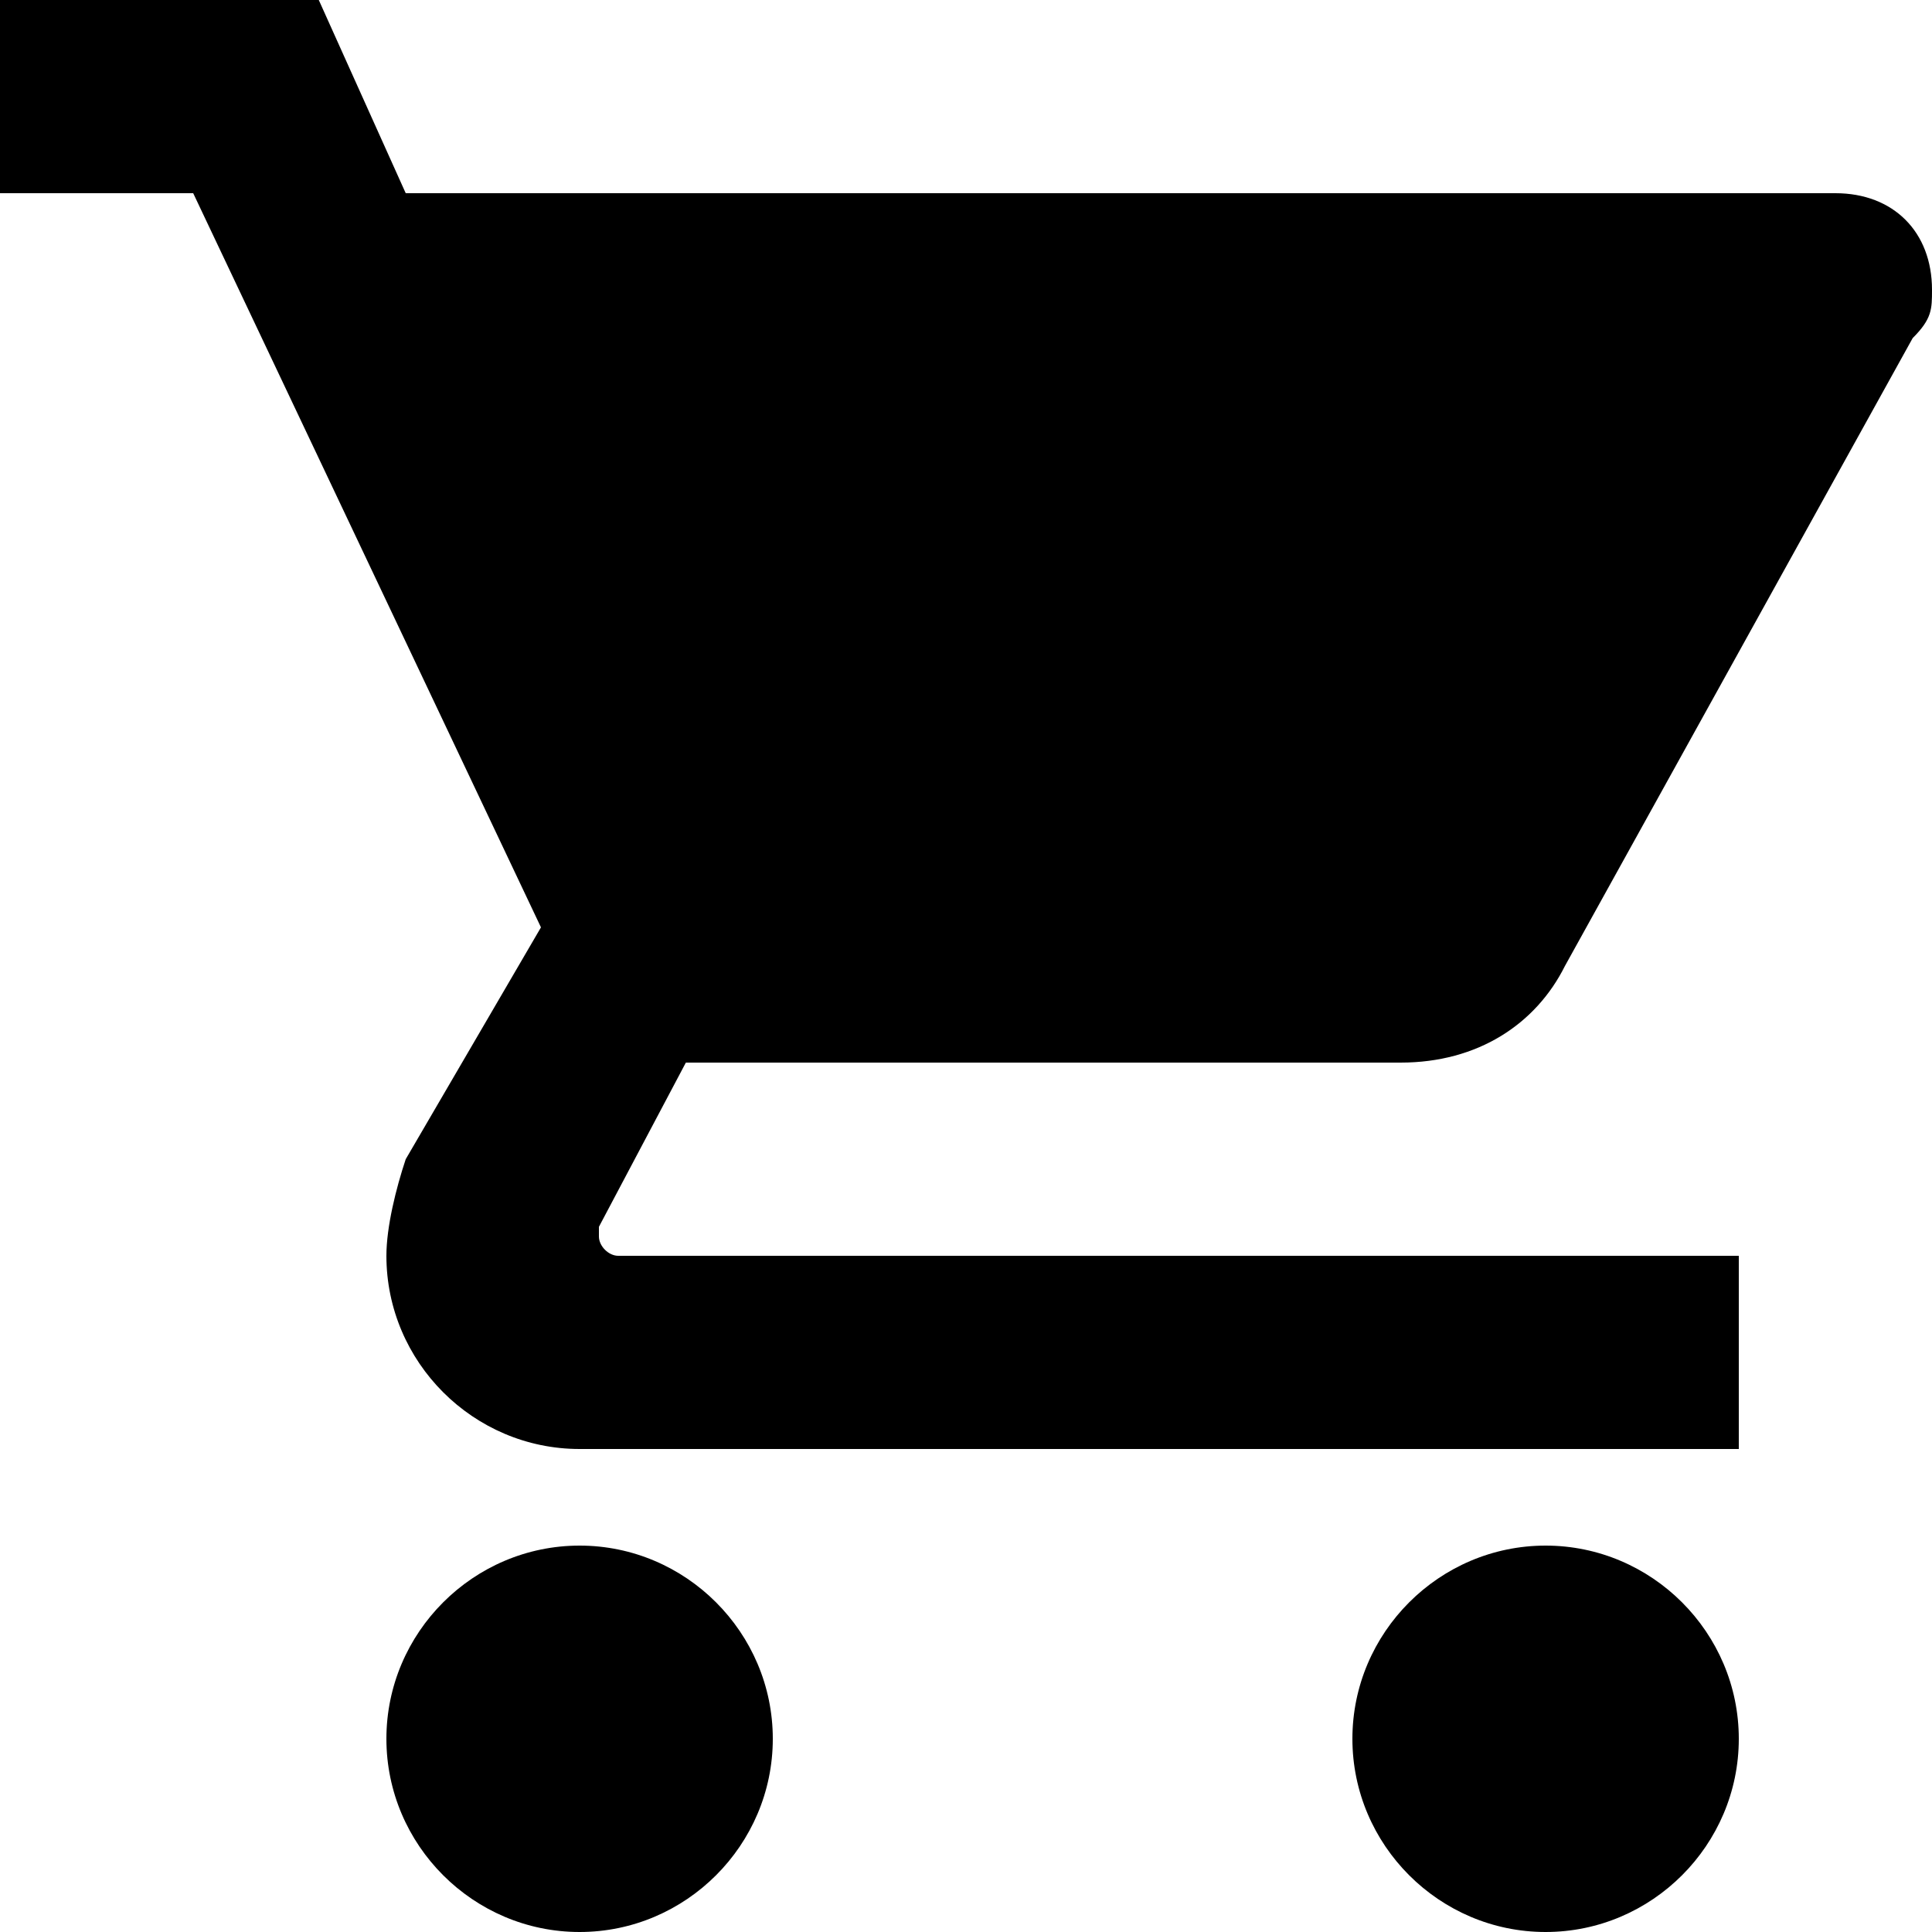
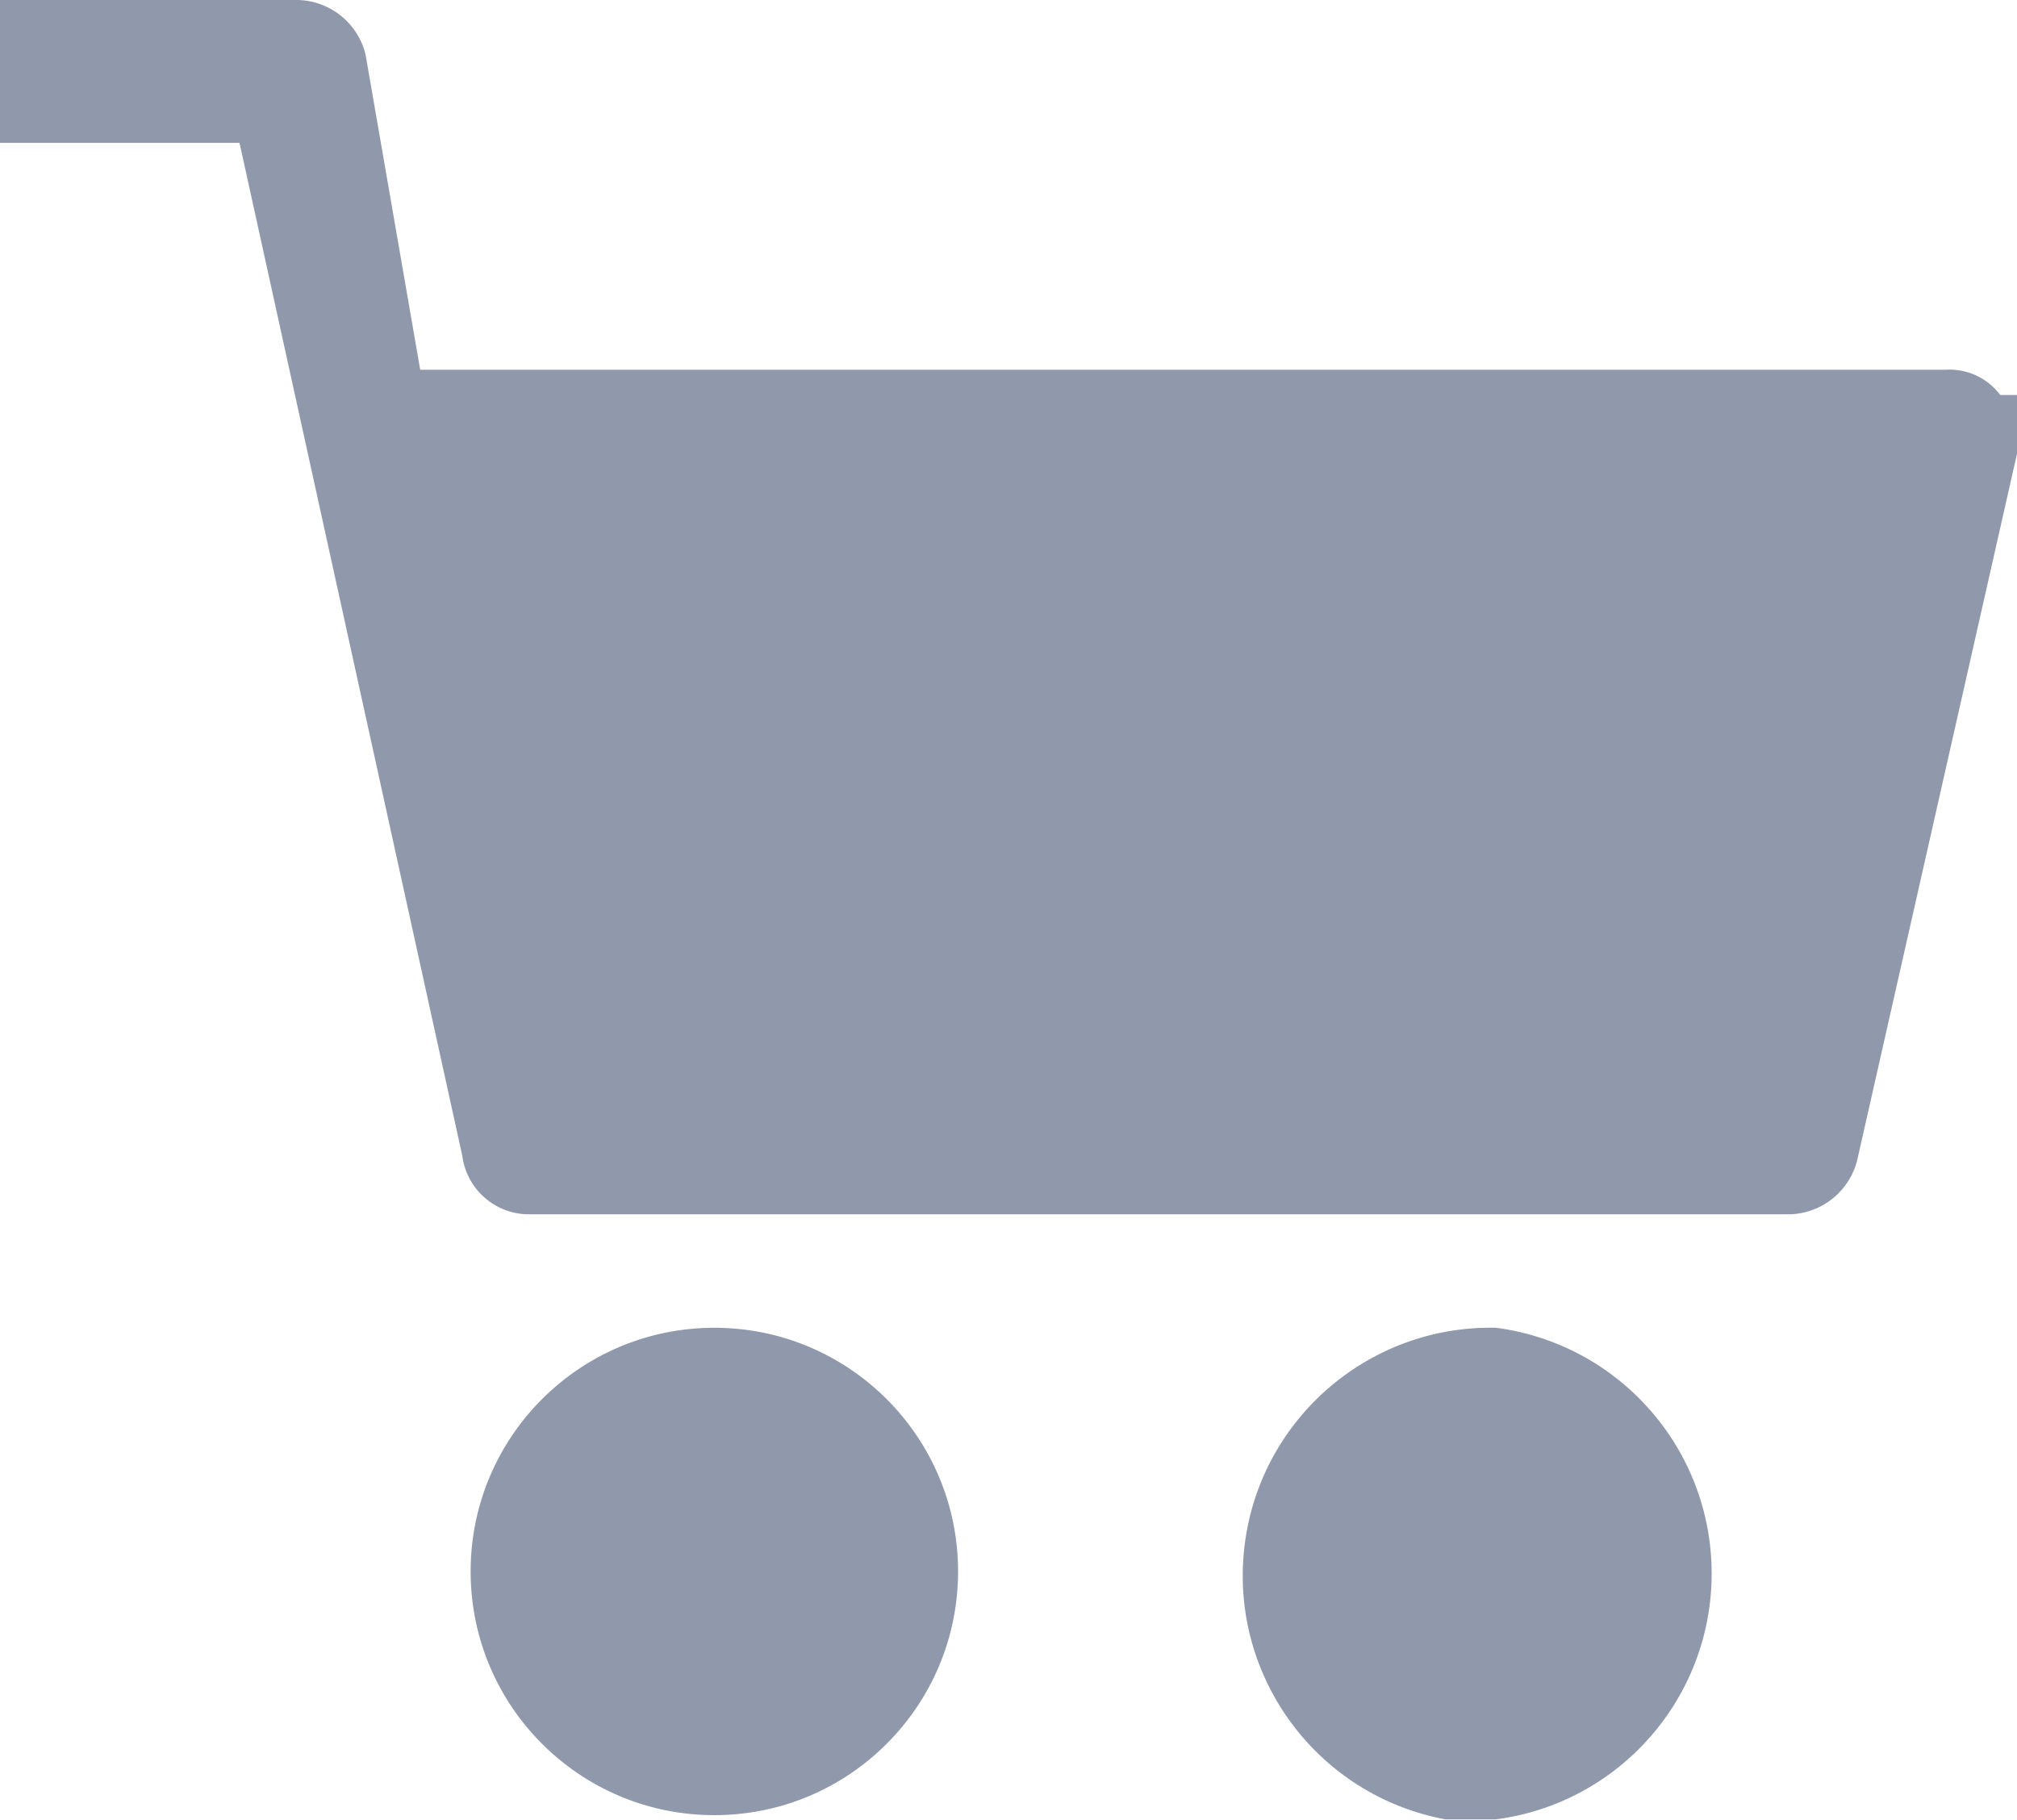
- <svg xmlns="http://www.w3.org/2000/svg" version="1.1" id="Capa_1" x="0px" y="0px" width="510px" height="510px" viewBox="0 0 510 510" style="enable-background:new 0 0 510 510;" xml:space="preserve">
-   <g>
-     <g id="shopping-cart">
-       <path d="M153,408c-28.05,0-51,22.95-51,51s22.95,51,51,51s51-22.95,51-51S181.05,408,153,408z M0,0v51h51l91.8,193.8L107.1,306    c-2.55,7.65-5.1,17.85-5.1,25.5c0,28.05,22.95,51,51,51h306v-51H163.2c-2.55,0-5.1-2.55-5.1-5.1v-2.551l22.95-43.35h188.7    c20.4,0,35.7-10.2,43.35-25.5L504.9,89.25c5.1-5.1,5.1-7.65,5.1-12.75c0-15.3-10.2-25.5-25.5-25.5H107.1L84.15,0H0z M408,408    c-28.05,0-51,22.95-51,51s22.95,51,51,51s51-22.95,51-51S436.05,408,408,408z" />
-     </g>
+ <svg xmlns="http://www.w3.org/2000/svg" viewBox="0 0 4.8 4.33">
+   <g data-name="Слой 2">
+     <path d="M2.28 3.74a.58.58 0 1 0-.58.58.58.58 0 0 0 .58-.58zM4.76.94a.15.15 0 0 0-.13-.06H1L.87.13A.17.17 0 0 0 .71 0H0v.34h.57l.53 2.41a.16.16 0 0 0 .16.14h3a.17.17 0 0 0 .16-.13l.38-1.68a.16.16 0 0 0 0-.14zm-1.2 2.22a.59.59 0 0 0-.12 1.17h.12a.59.59 0 0 0 0-1.17z" fill="#9099ac" fill-rule="evenodd" data-name="Layer 1" />
  </g>
-   <g>
- </g>
-   <g>
- </g>
-   <g>
- </g>
-   <g>
- </g>
-   <g>
- </g>
-   <g>
- </g>
-   <g>
- </g>
-   <g>
- </g>
-   <g>
- </g>
-   <g>
- </g>
-   <g>
- </g>
-   <g>
- </g>
-   <g>
- </g>
-   <g>
- </g>
-   <g>
- </g>
</svg>
